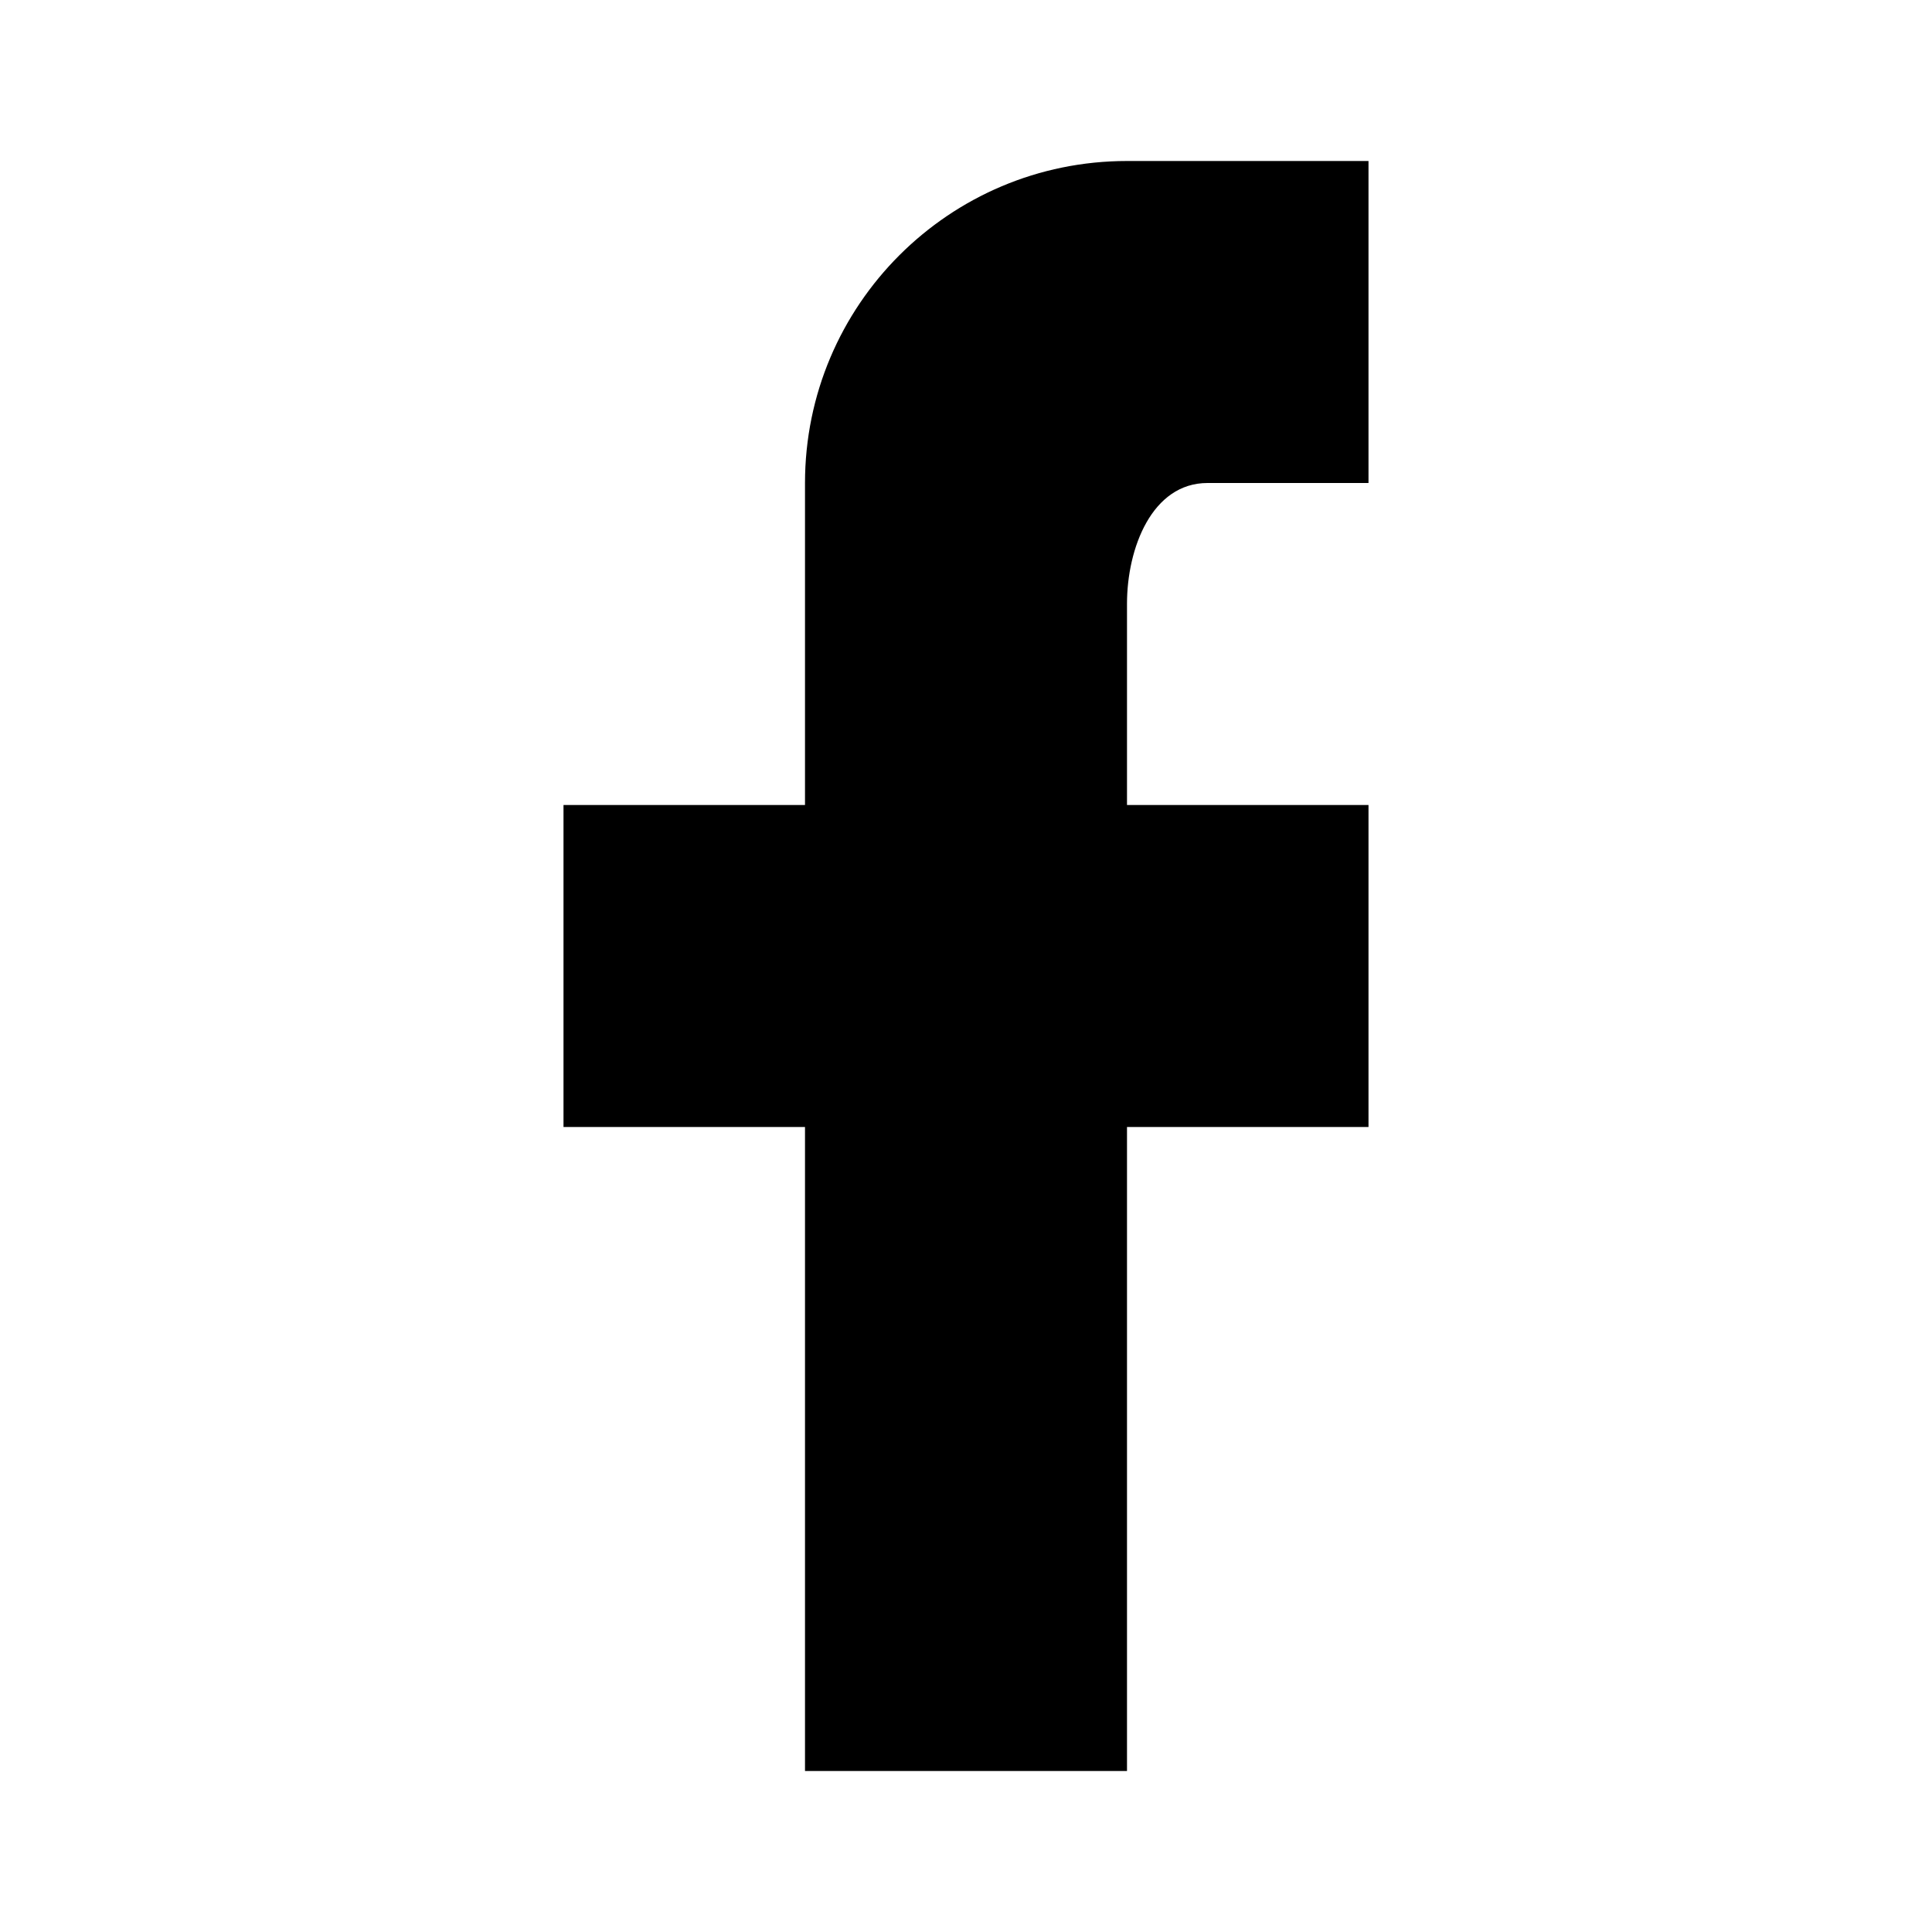
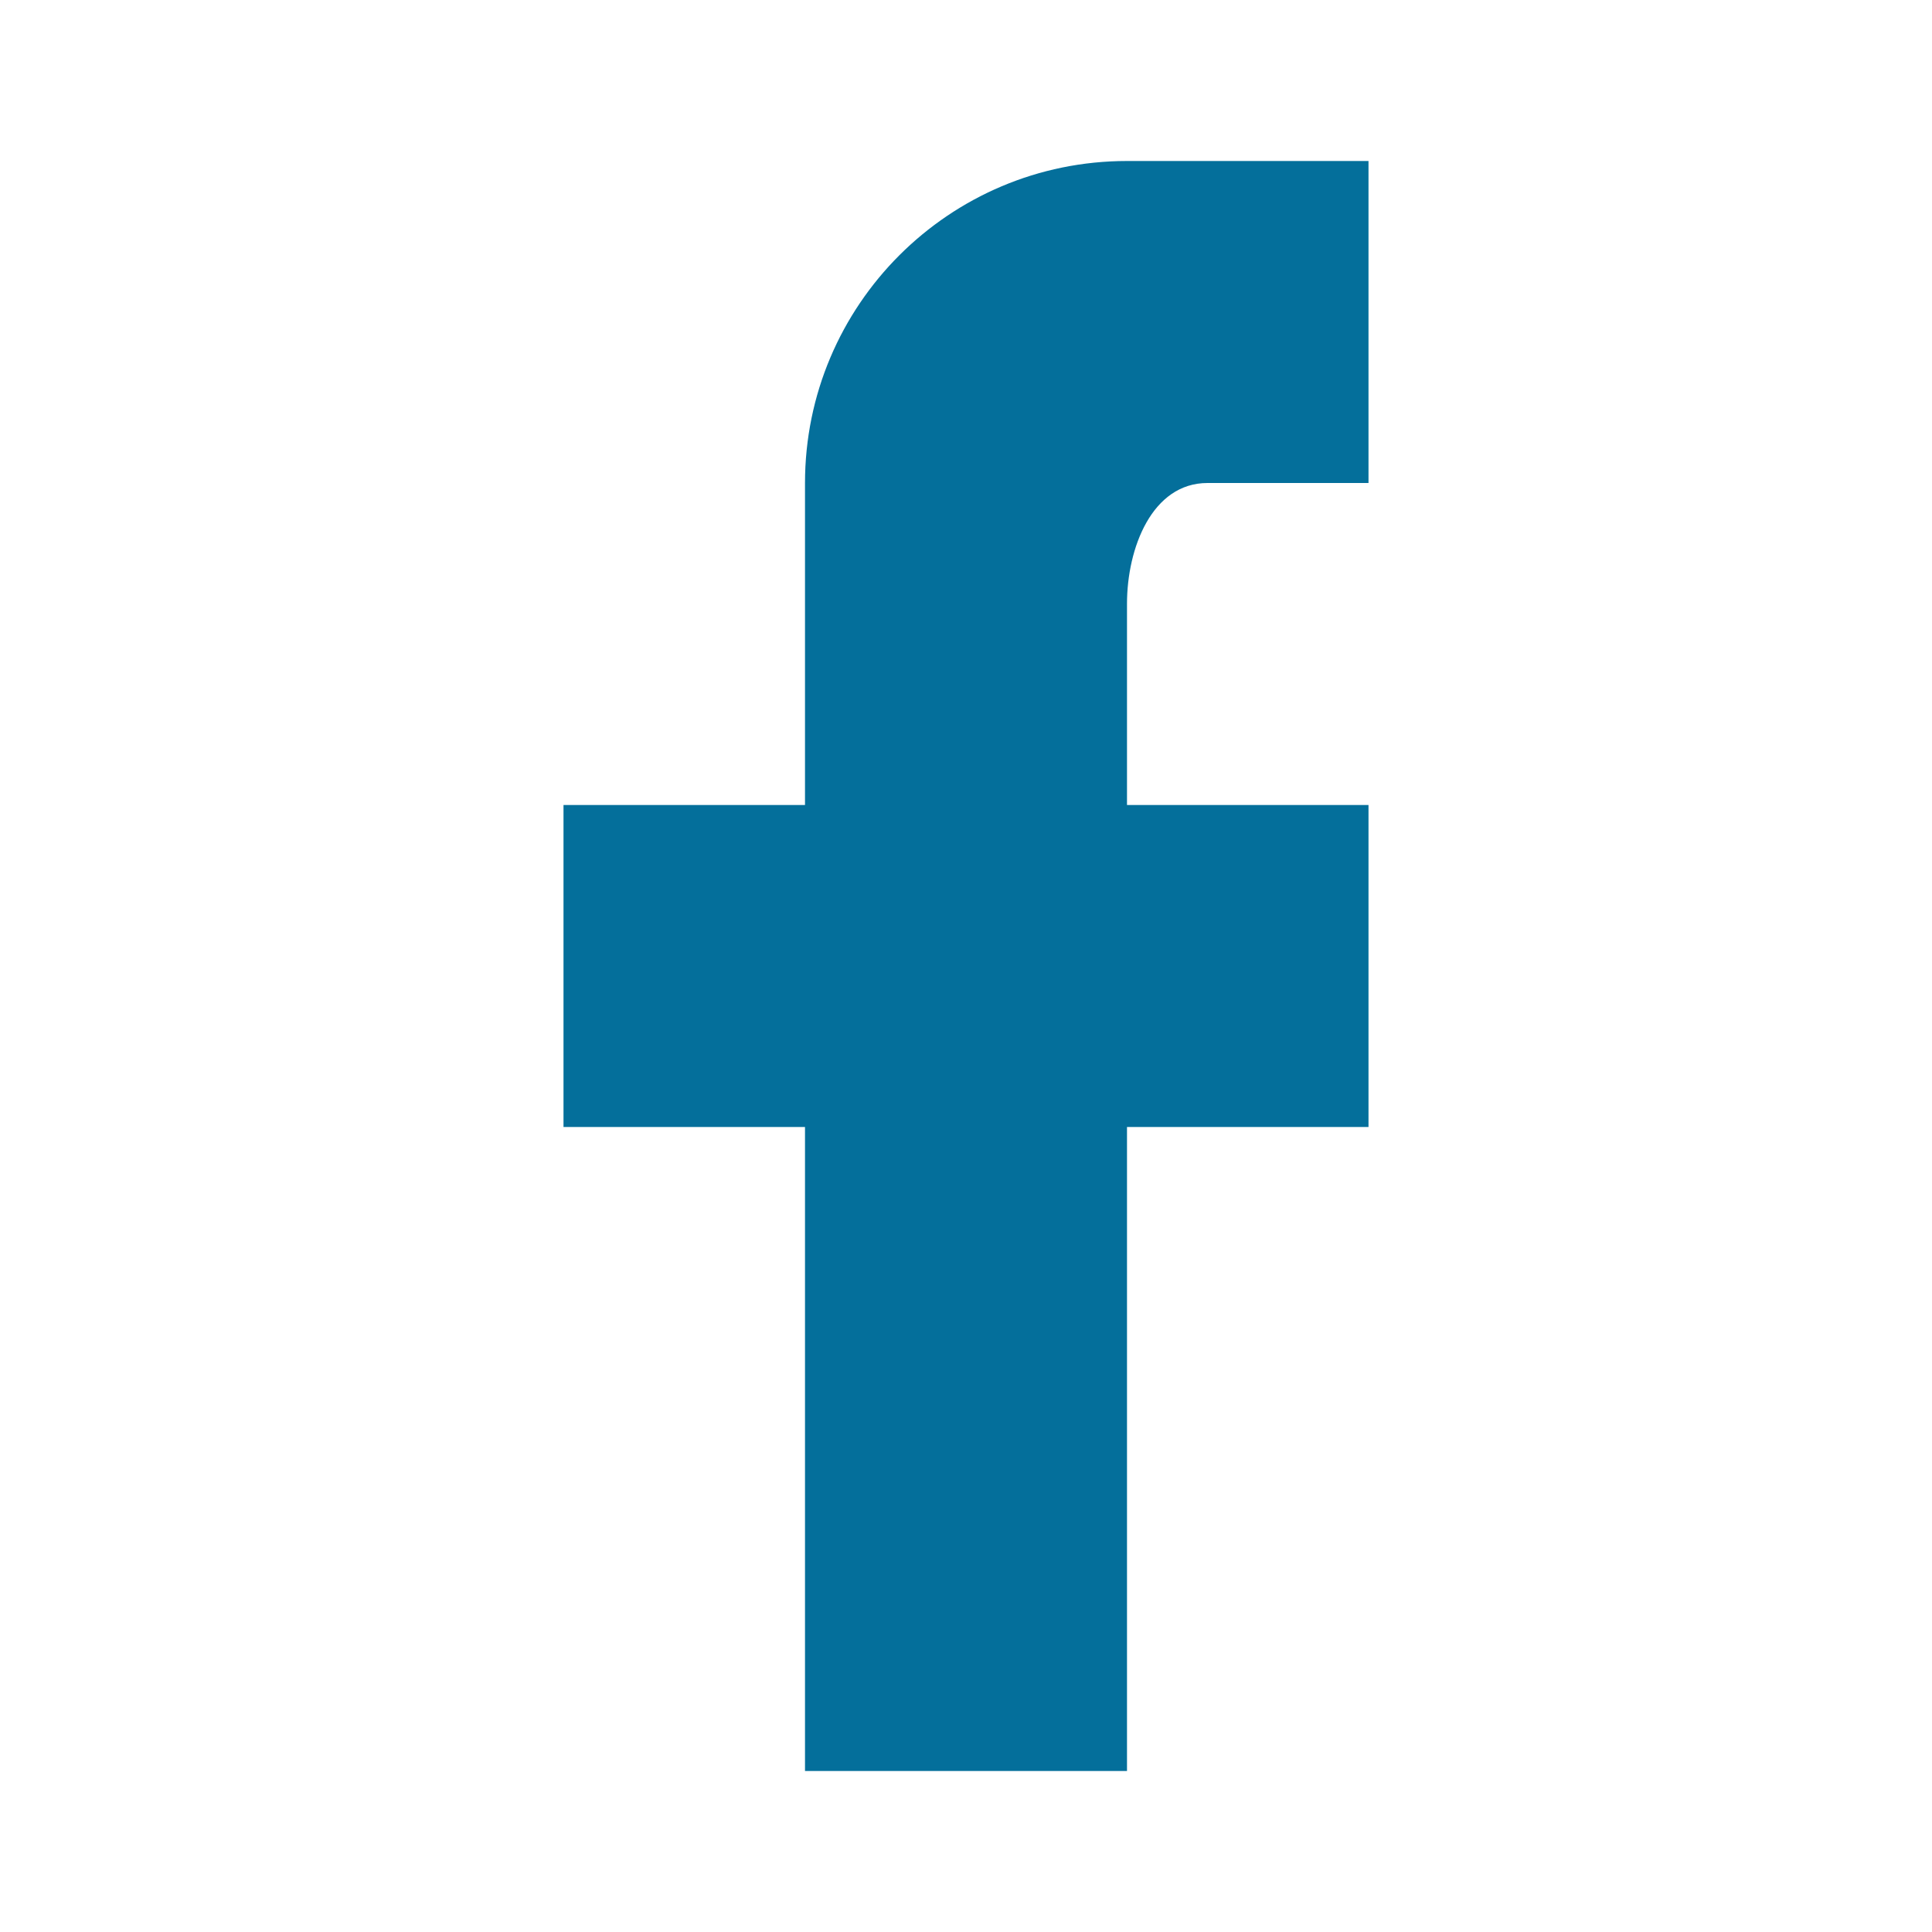
- <svg xmlns="http://www.w3.org/2000/svg" version="1.1" width="20" height="20" viewBox="0 0 24 24">
-   <path d="M17,2V2H17V6H15C14.31,6 14,6.81 14,7.5V10H14L17,10V14H14V22H10V14H7V10H10V6A4,4 0 0,1 14,2H17Z" />
+ <svg xmlns="http://www.w3.org/2000/svg" version="1.1" width="18" height="18" viewBox="0 0 24 24">
+   <path fill="#046F9B" d="M17,2V2H17V6H15C14.31,6 14,6.81 14,7.5V10H14L17,10V14H14V22H10V14H7V10H10V6A4,4 0 0,1 14,2H17Z" />
</svg>
